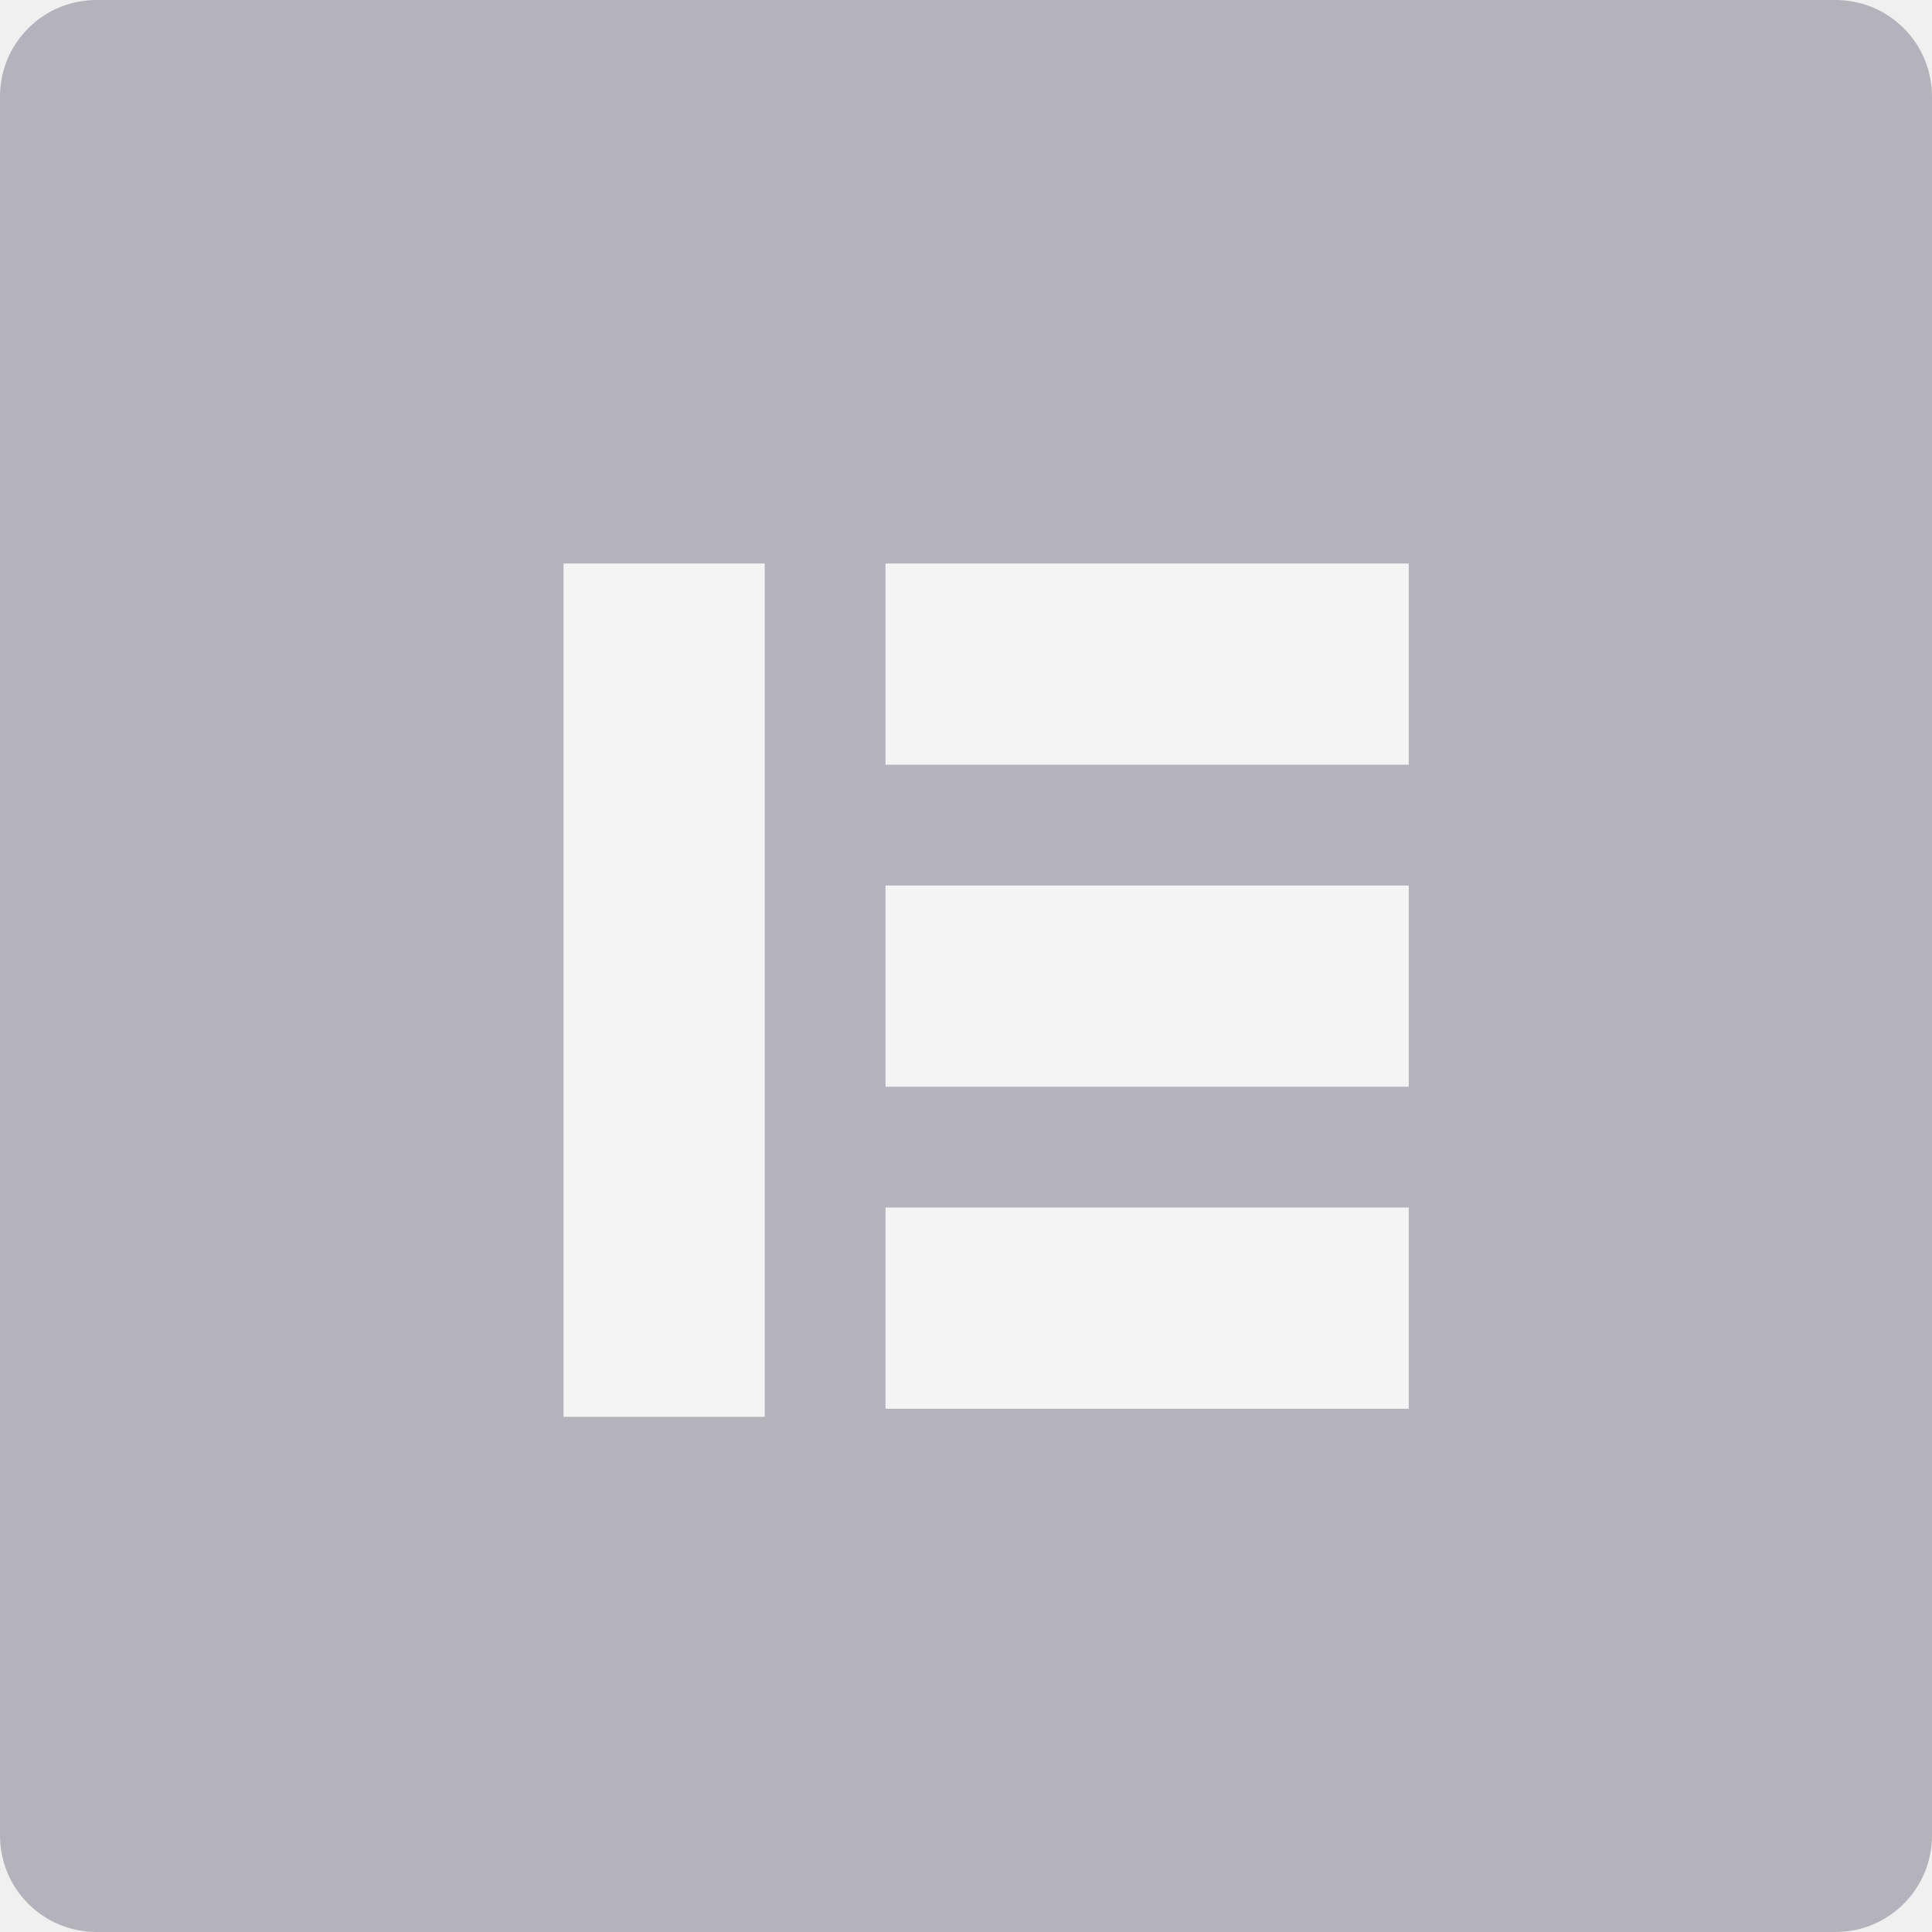
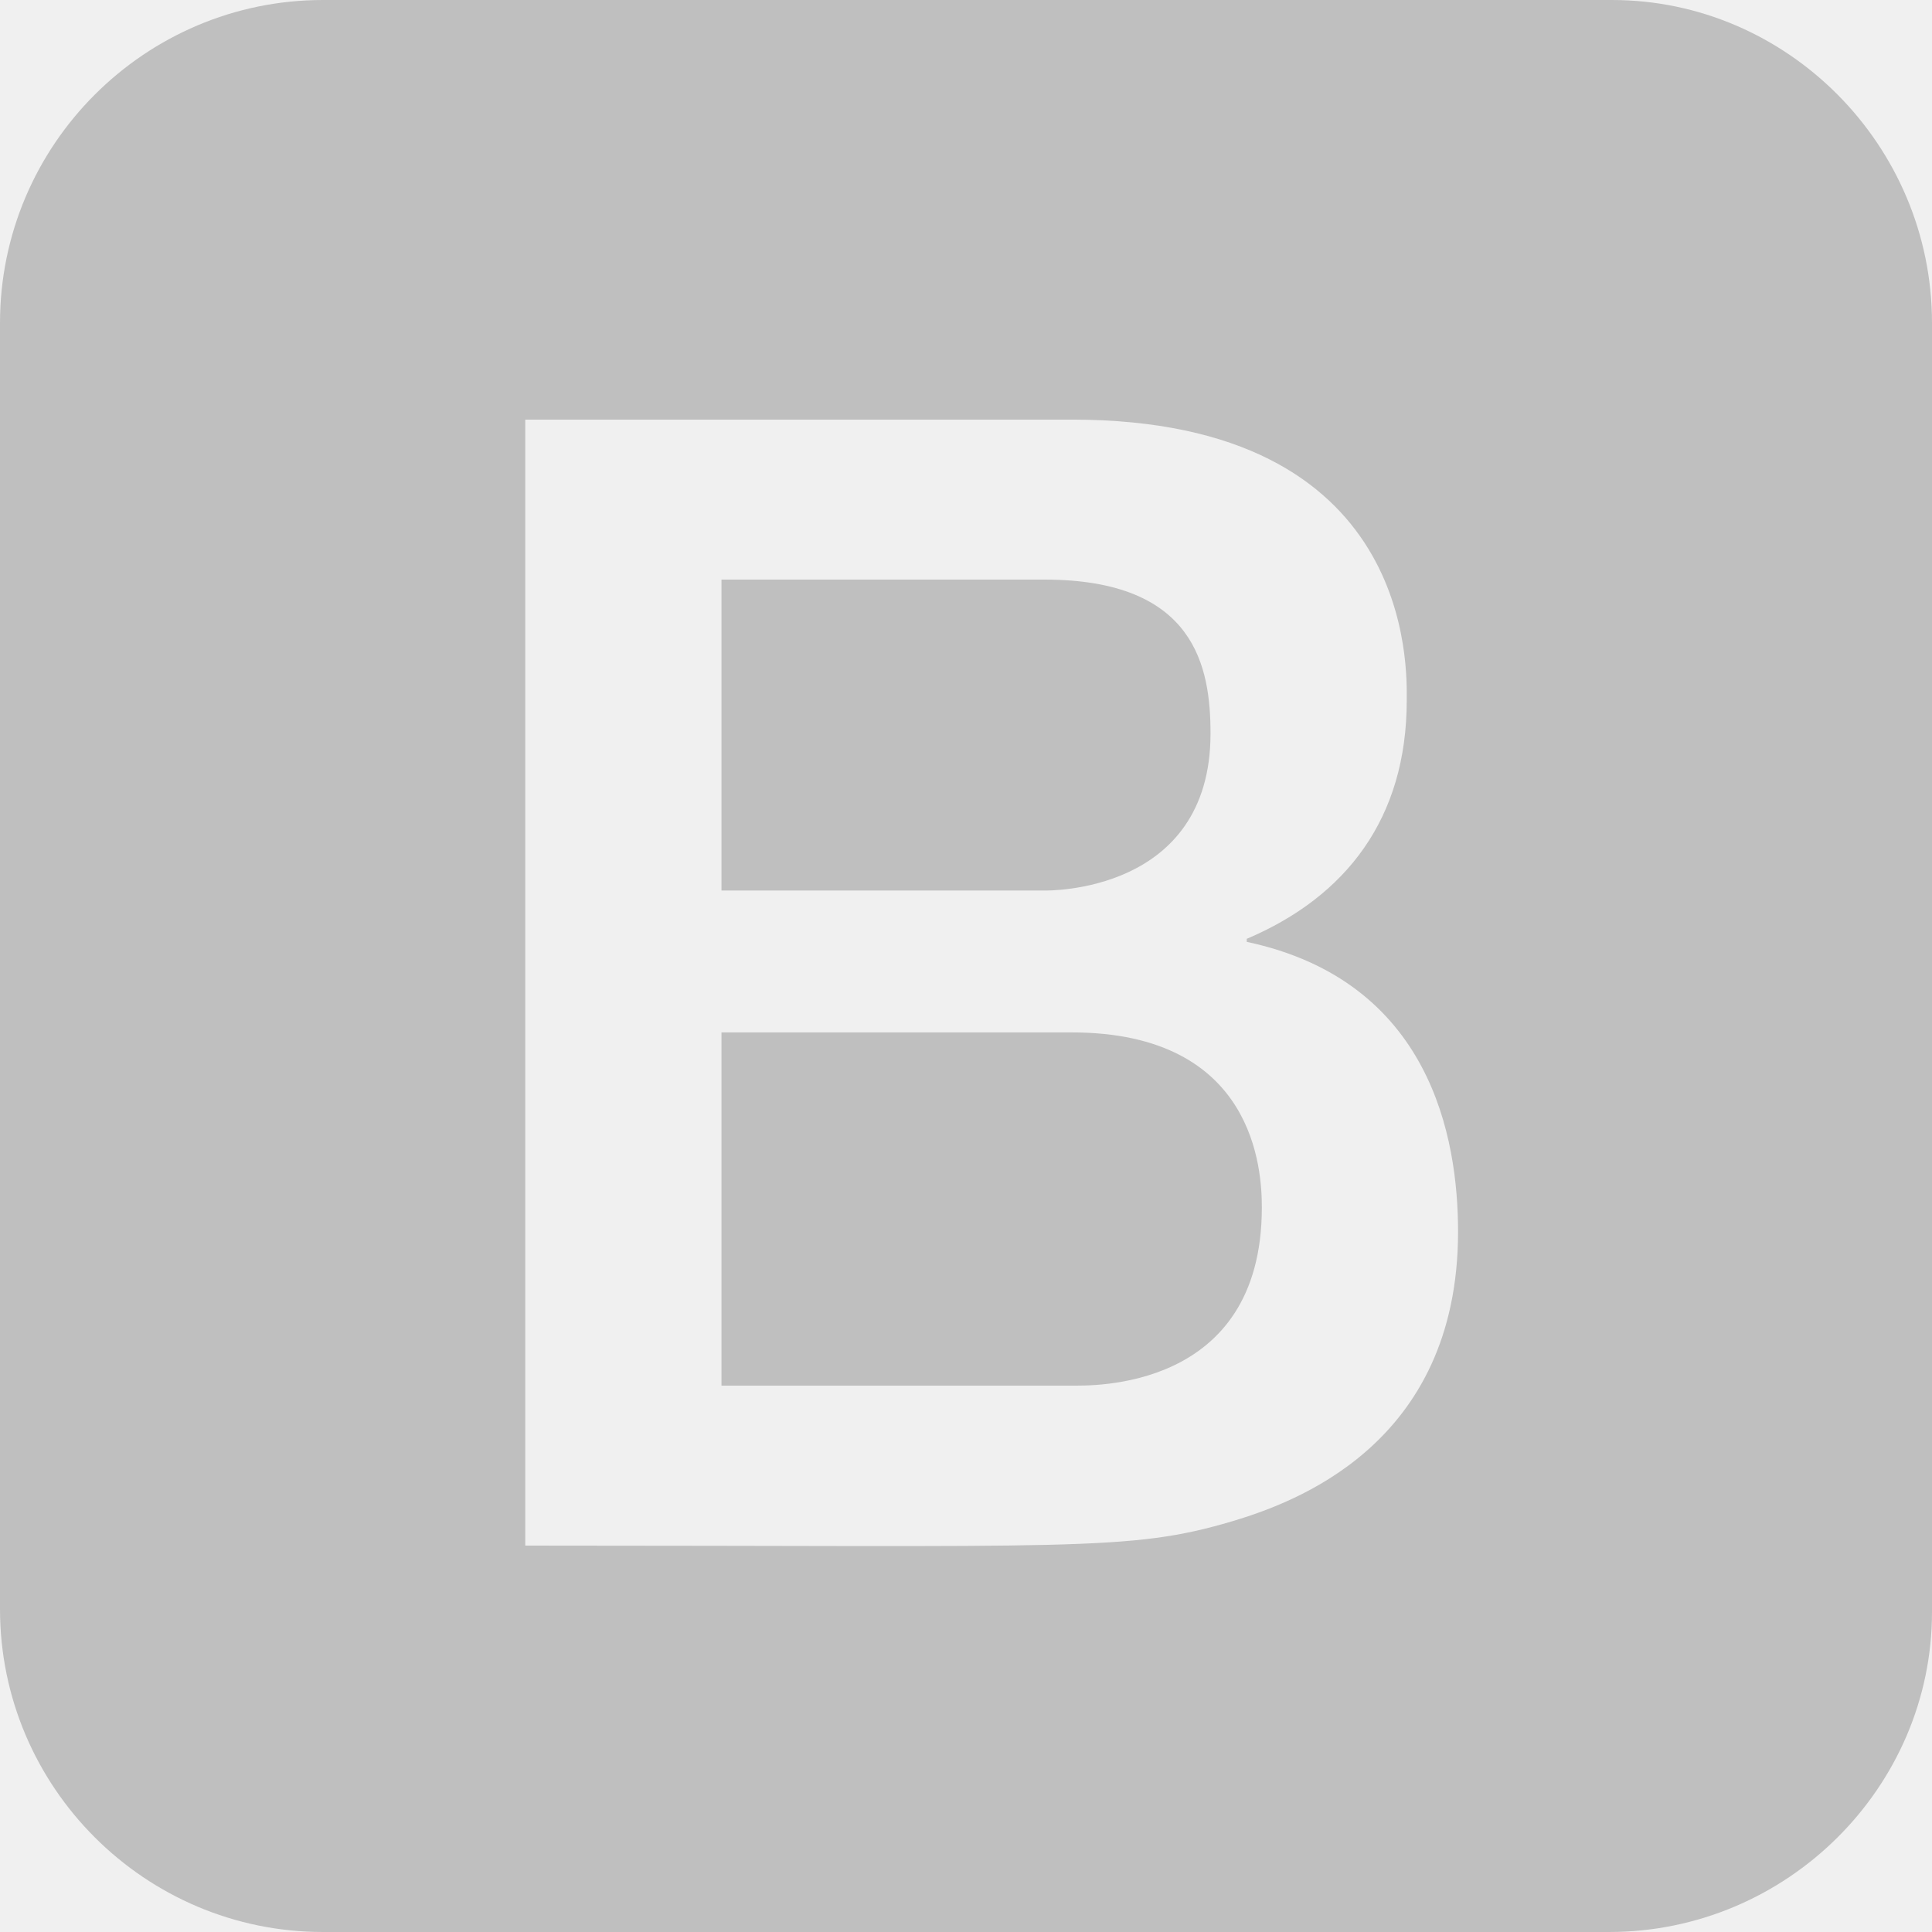
- <svg xmlns="http://www.w3.org/2000/svg" width="48px" height="48px" viewBox="0 0 48 48" version="1.1">
-   <g id="Personal-1-mixed" stroke="none" stroke-width="1" fill="none" fill-rule="evenodd" opacity="0.3">
-     <g transform="translate(-420, -4934)" fill-rule="nonzero" id="clients">
-       <g transform="translate(350, 4446)">
-         <g id="Group-5" transform="translate(59, 487)">
-           <g id="client-1" transform="translate(11, 1)">
-             <path d="M45.6,0 L2.4,0 C1.071,0 0,1.071 0,2.4 L0,45.6 C0,46.929 1.071,48 2.4,48 L45.6,48 C46.929,48 48,46.929 48,45.6 L48,2.4 C48,1.071 46.929,0 45.6,0" id="Path" fill="#282642" />
-             <rect id="Rectangle" fill="#FFFFFF" x="14" y="14" width="5" height="21.2" />
-             <rect id="Rectangle" fill="#FFFFFF" x="22" y="30" width="13" height="5" />
-             <rect id="Rectangle" fill="#FFFFFF" x="22" y="22" width="13" height="5" />
-             <rect id="Rectangle" fill="#FFFFFF" x="22" y="14" width="13" height="5" />
-           </g>
-         </g>
-       </g>
-     </g>
-   </g>
+ <svg xmlns="http://www.w3.org/2000/svg" t="1592726755973" class="icon" viewBox="0 0 1024 1024" version="1.1" p-id="691" width="48" height="48">
+   <path d="M668.8 640c0 97.6-91.2 94.4-100.8 94.4H382.4V547.2h185.6c97.6 0 100.8 73.6 100.8 92.8z m-115.2-168c1.6 0 88 1.6 88-83.2 0-35.2-8-81.6-88-81.6H382.4v164.8h171.2zM1024 171.2v683.2C1024 947.2 947.2 1024 852.8 1024H171.2C76.8 1024 0 947.2 0 852.8V171.2C0 76.8 76.8 0 171.2 0h683.2C947.2 0 1024 76.8 1024 171.2zM772.8 652.8c0-49.6-14.4-132.8-112-153.6v-1.6c52.8-22.4 84.8-64 84.8-126.4 0-16 4.8-148.8-177.6-148.8H278.4v596.8c292.8 0 320 3.2 374.4-12.8 32-9.6 120-40 120-153.6z" p-id="692" fill="#bfbfbf" />
</svg>
